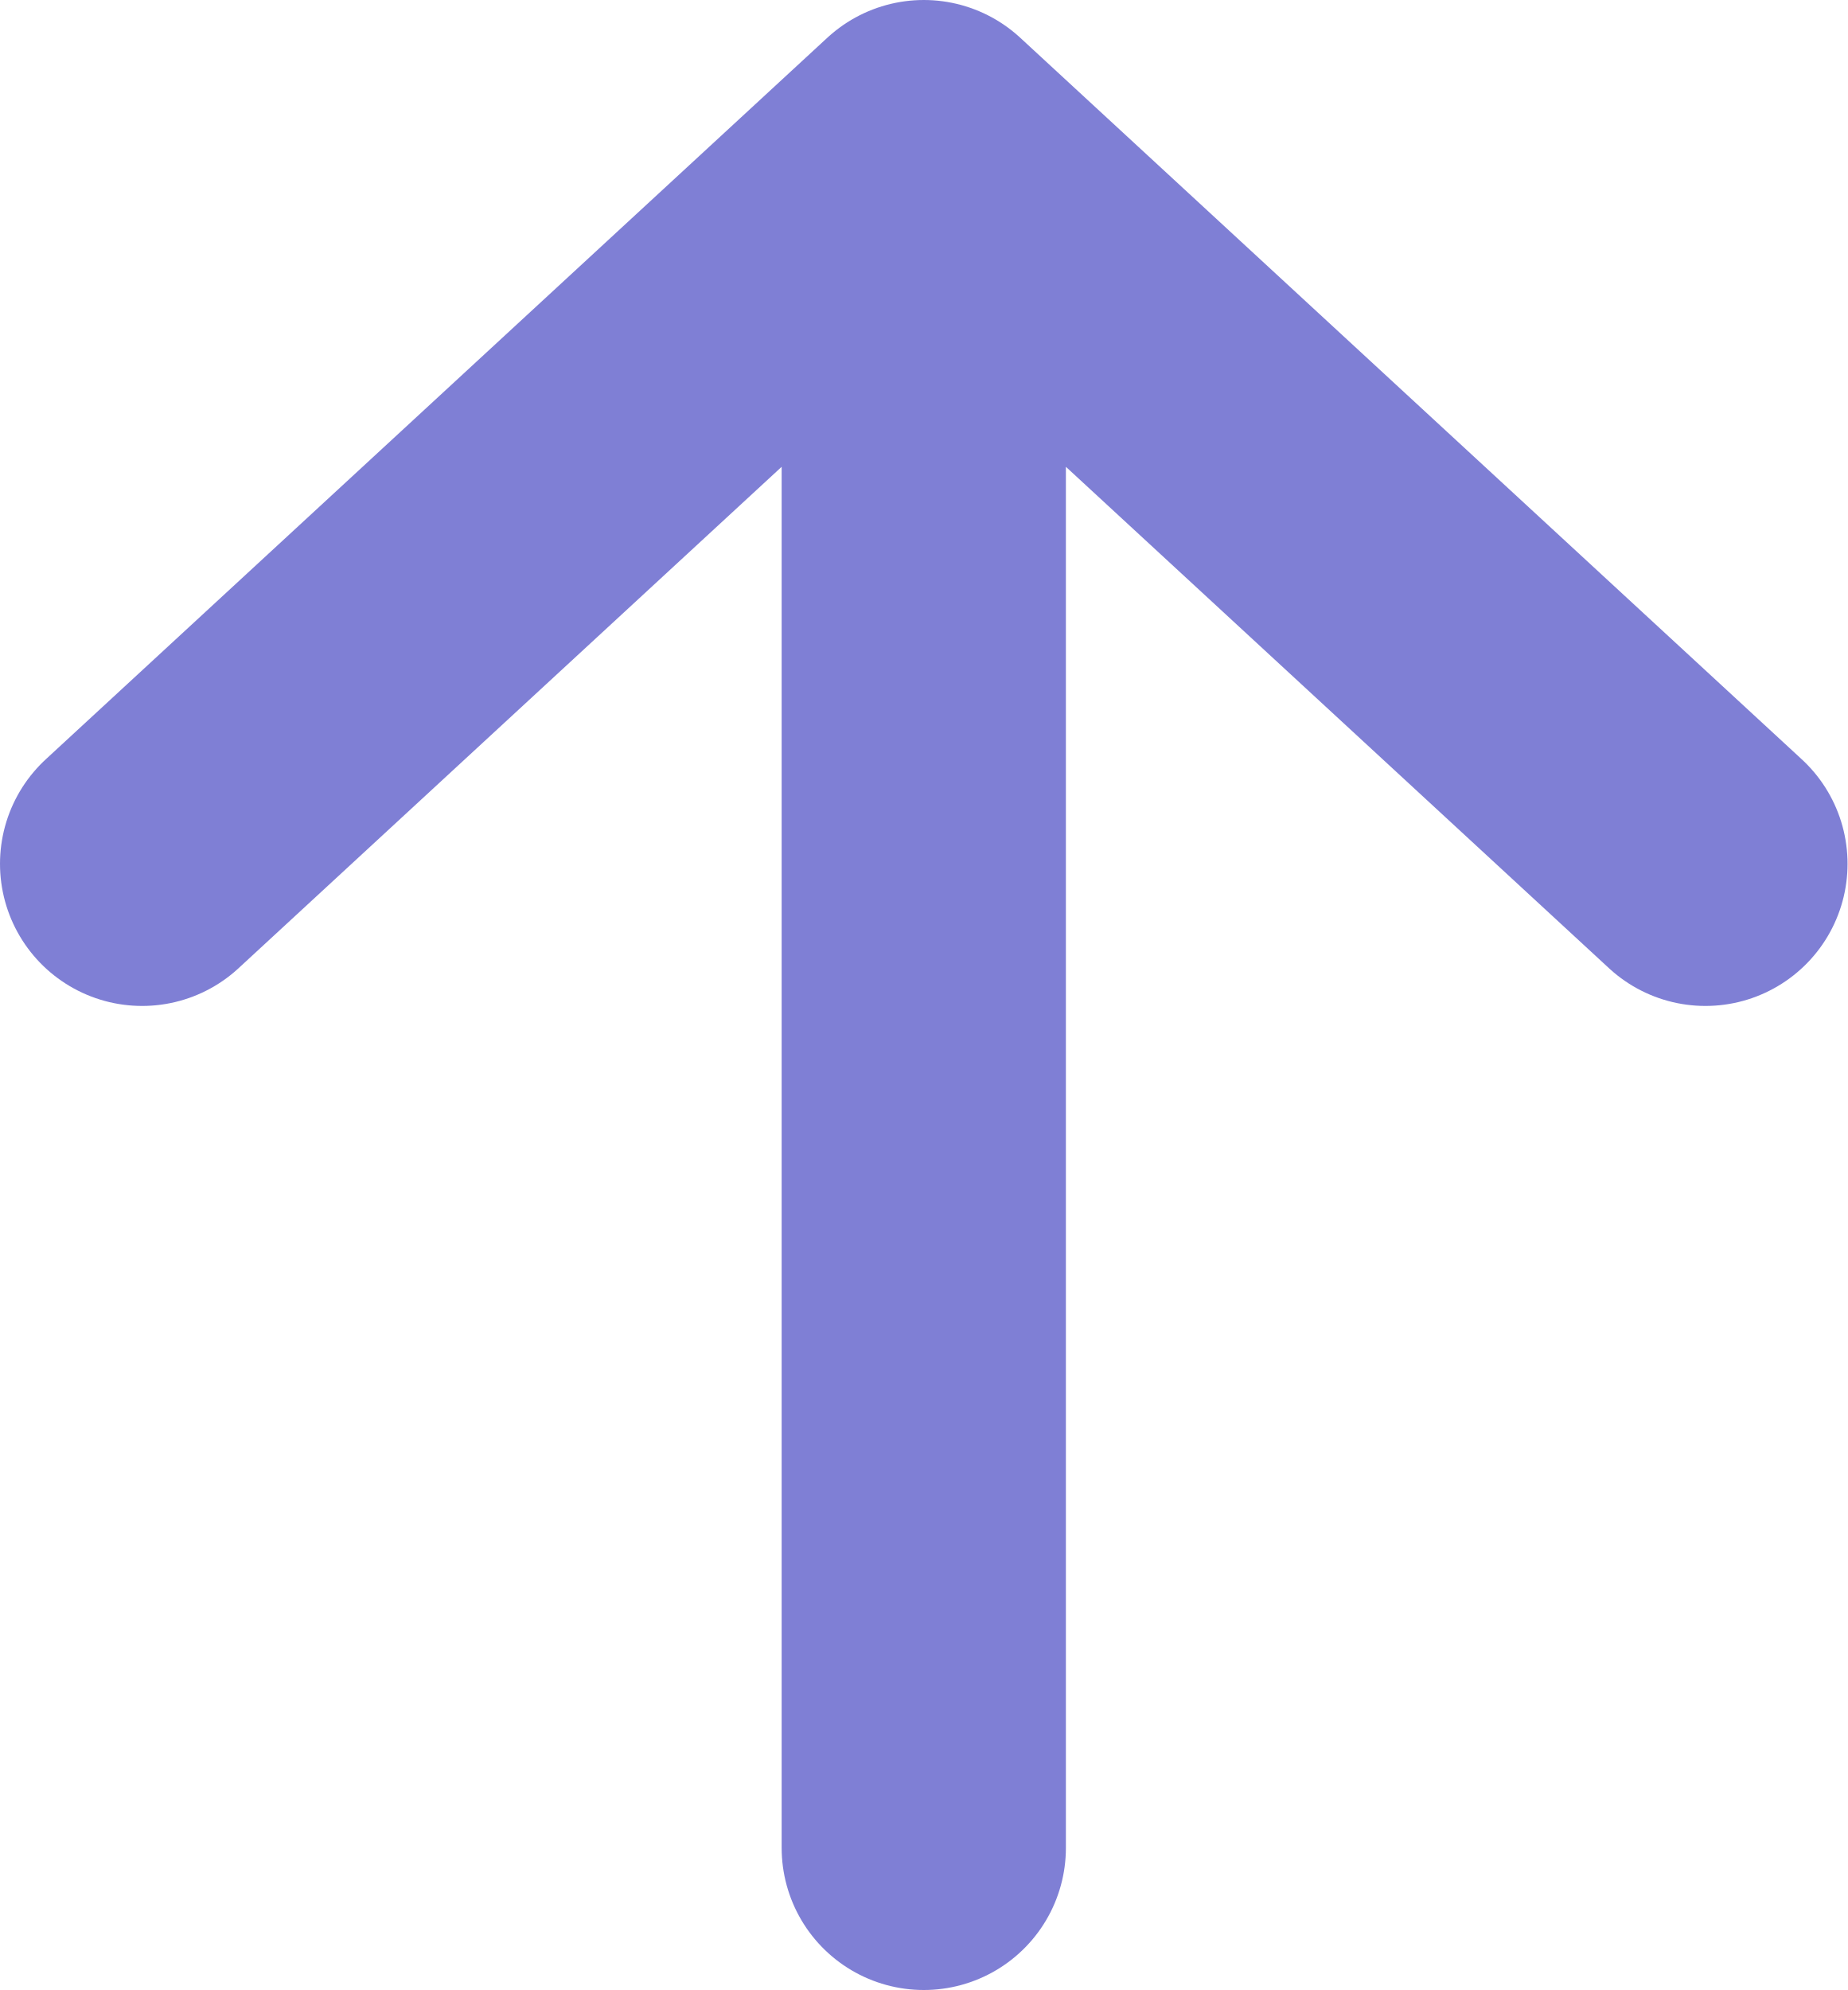
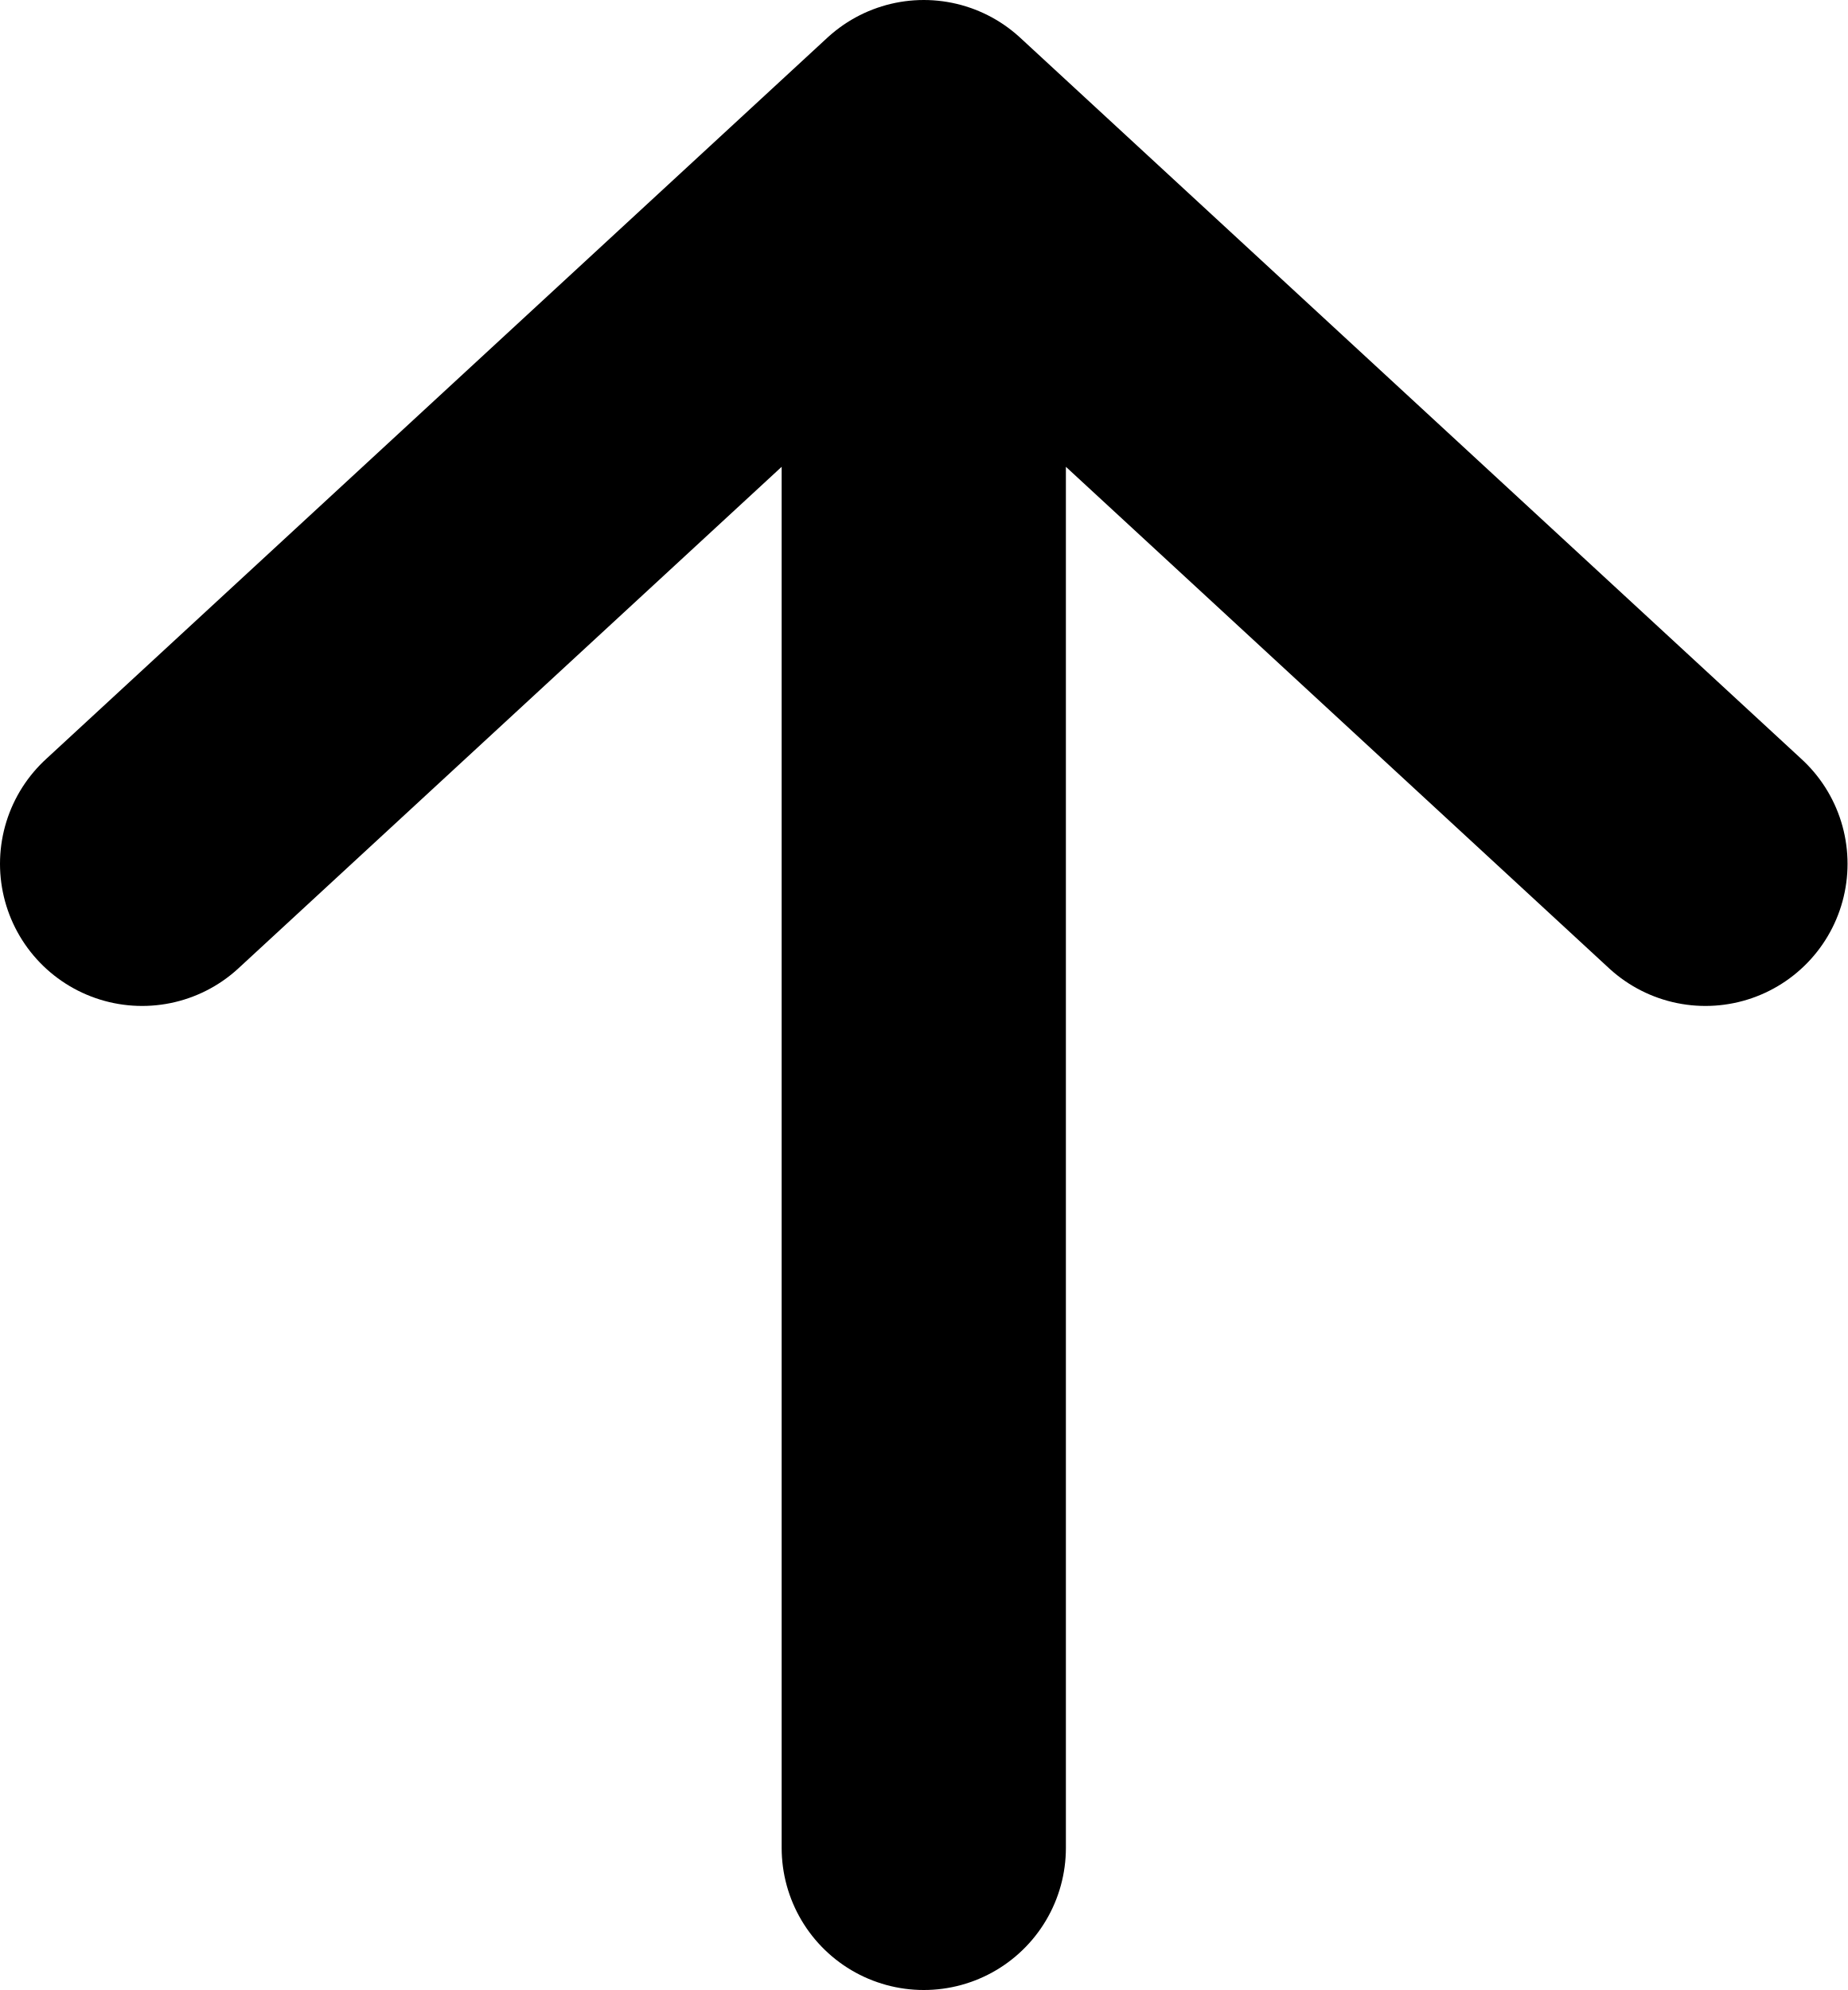
<svg xmlns="http://www.w3.org/2000/svg" width="13" height="14" viewBox="0 0 13 14" fill="none">
-   <path d="M1 6.077L6.5 1M6.5 1L12 6.077M6.5 1L6.5 13" stroke="#7F7FD5" stroke-width="2" stroke-linecap="round" stroke-linejoin="round" />
+   <path d="M1 6.077L6.5 1M6.5 1L12 6.077M6.5 1L6.5 13" stroke="currentColor" stroke-width="2" stroke-linecap="round" stroke-linejoin="round" />
</svg>
